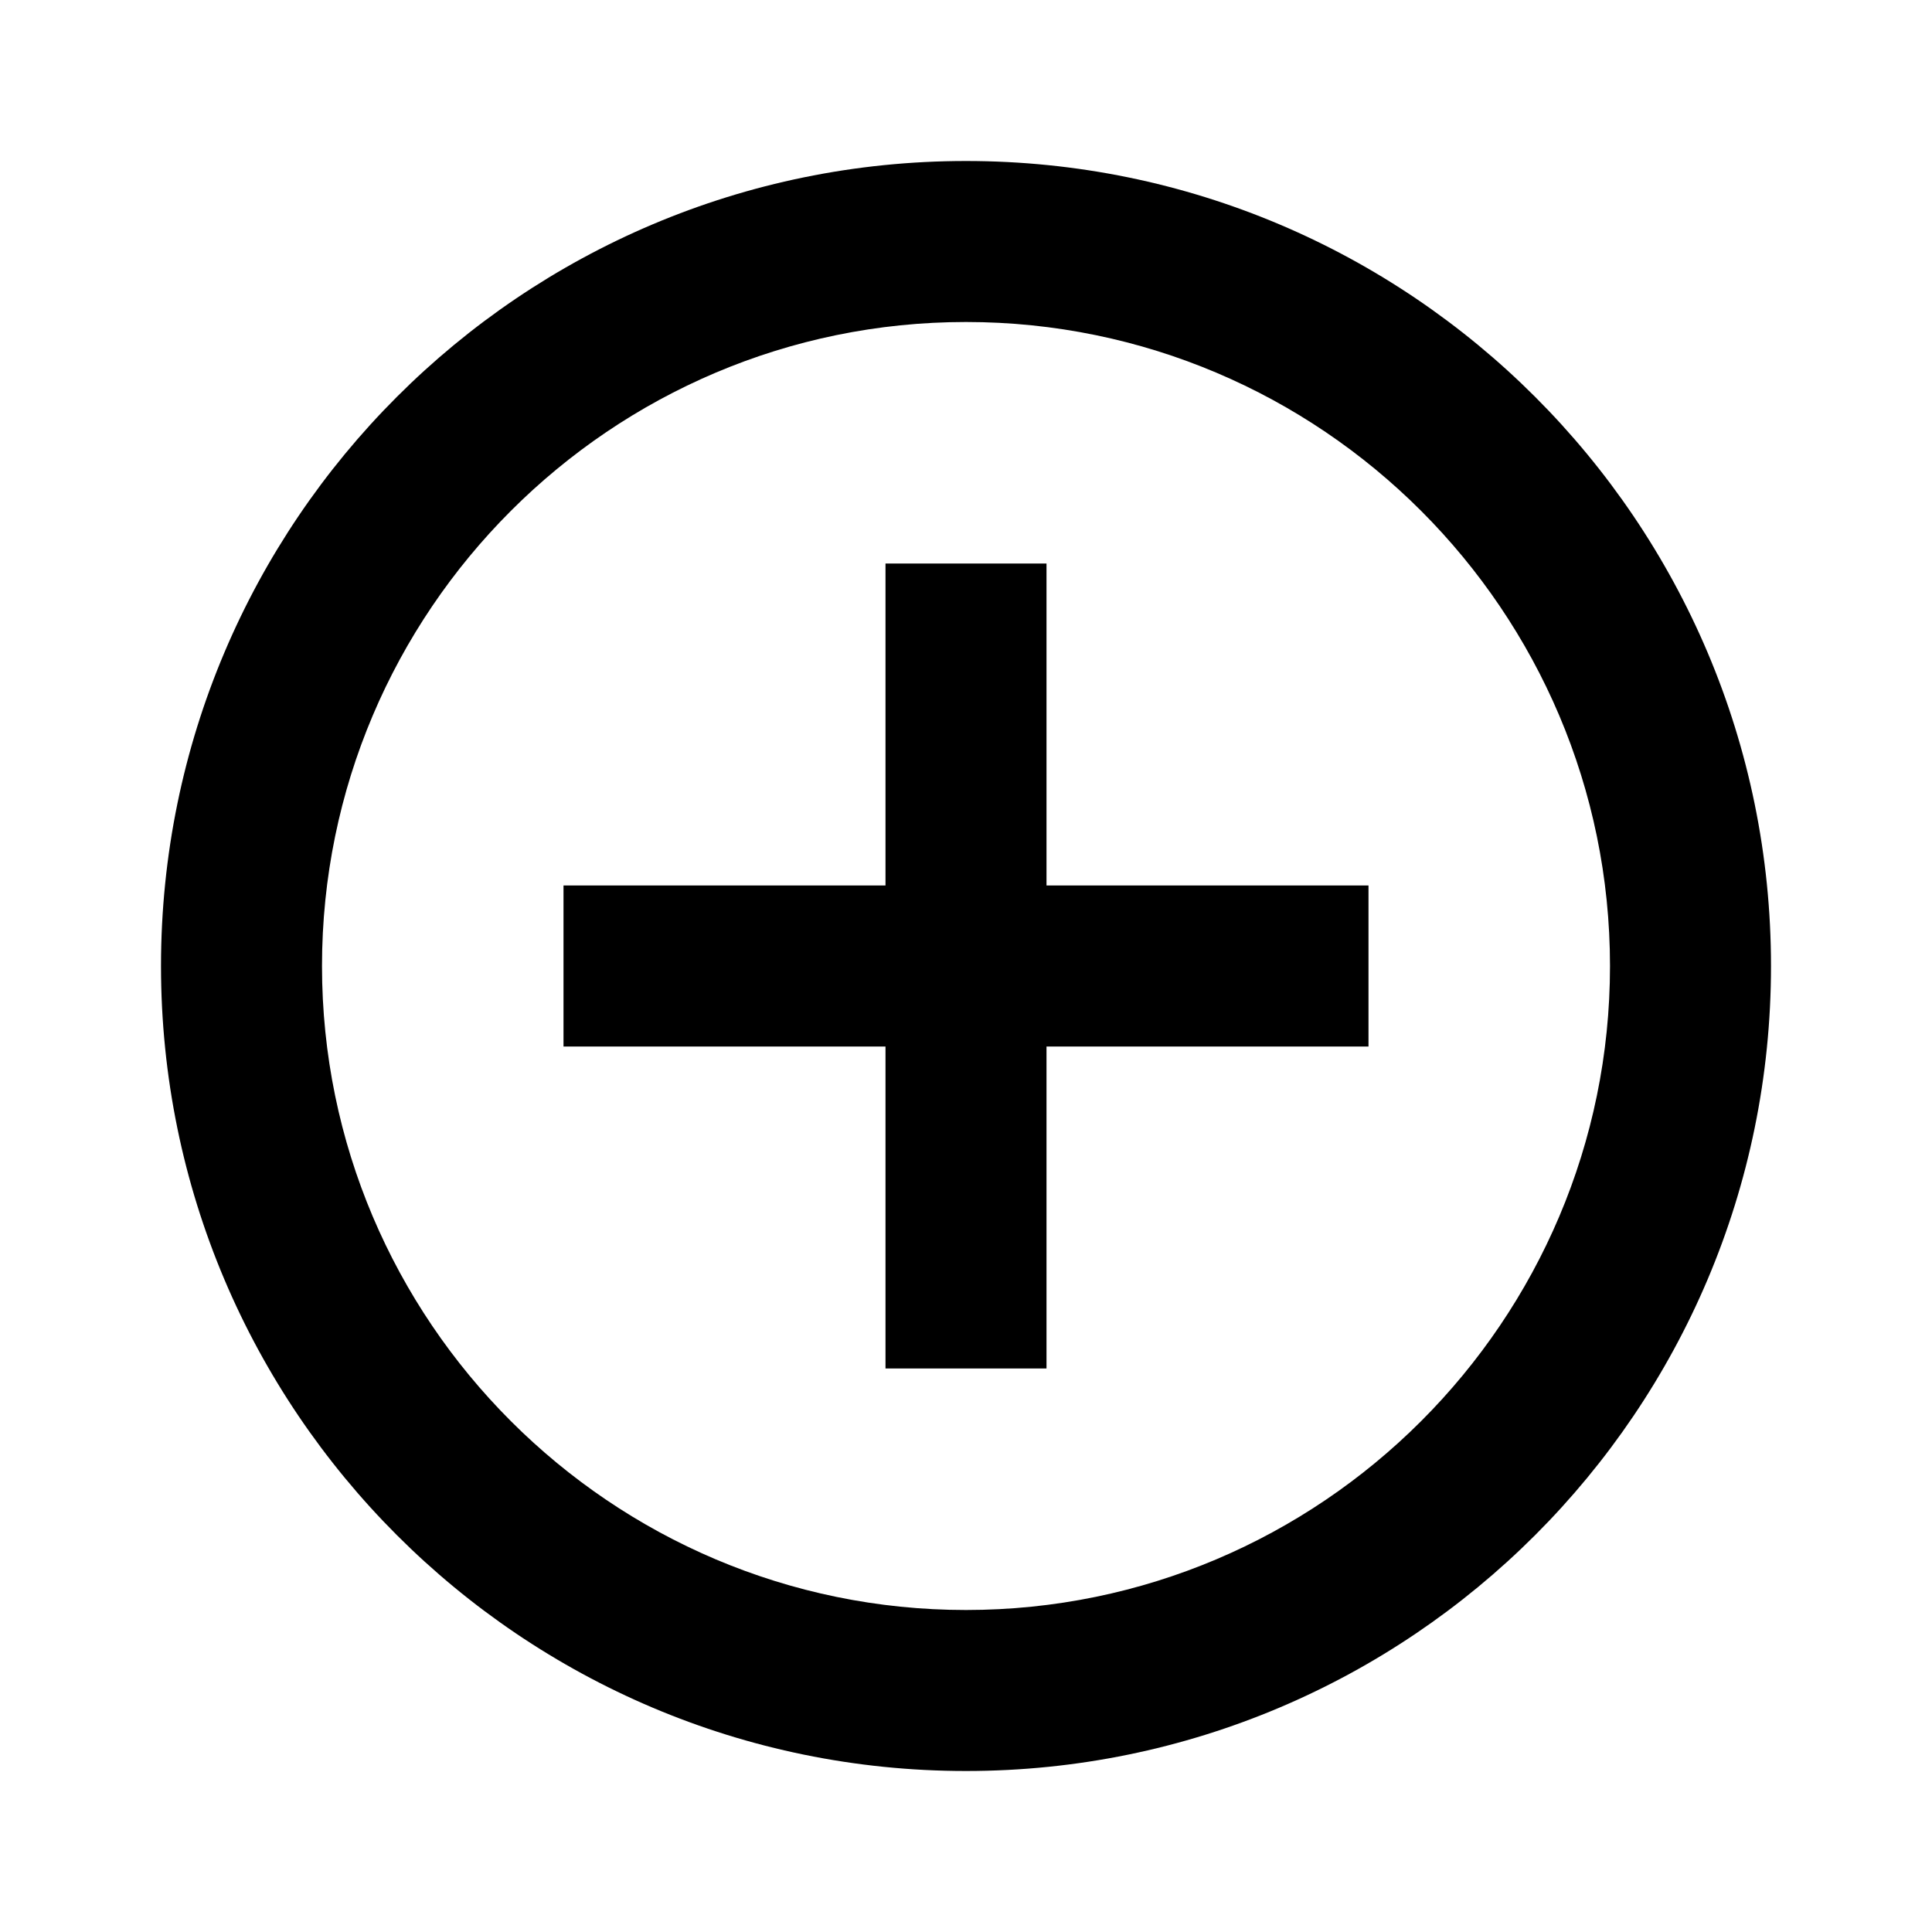
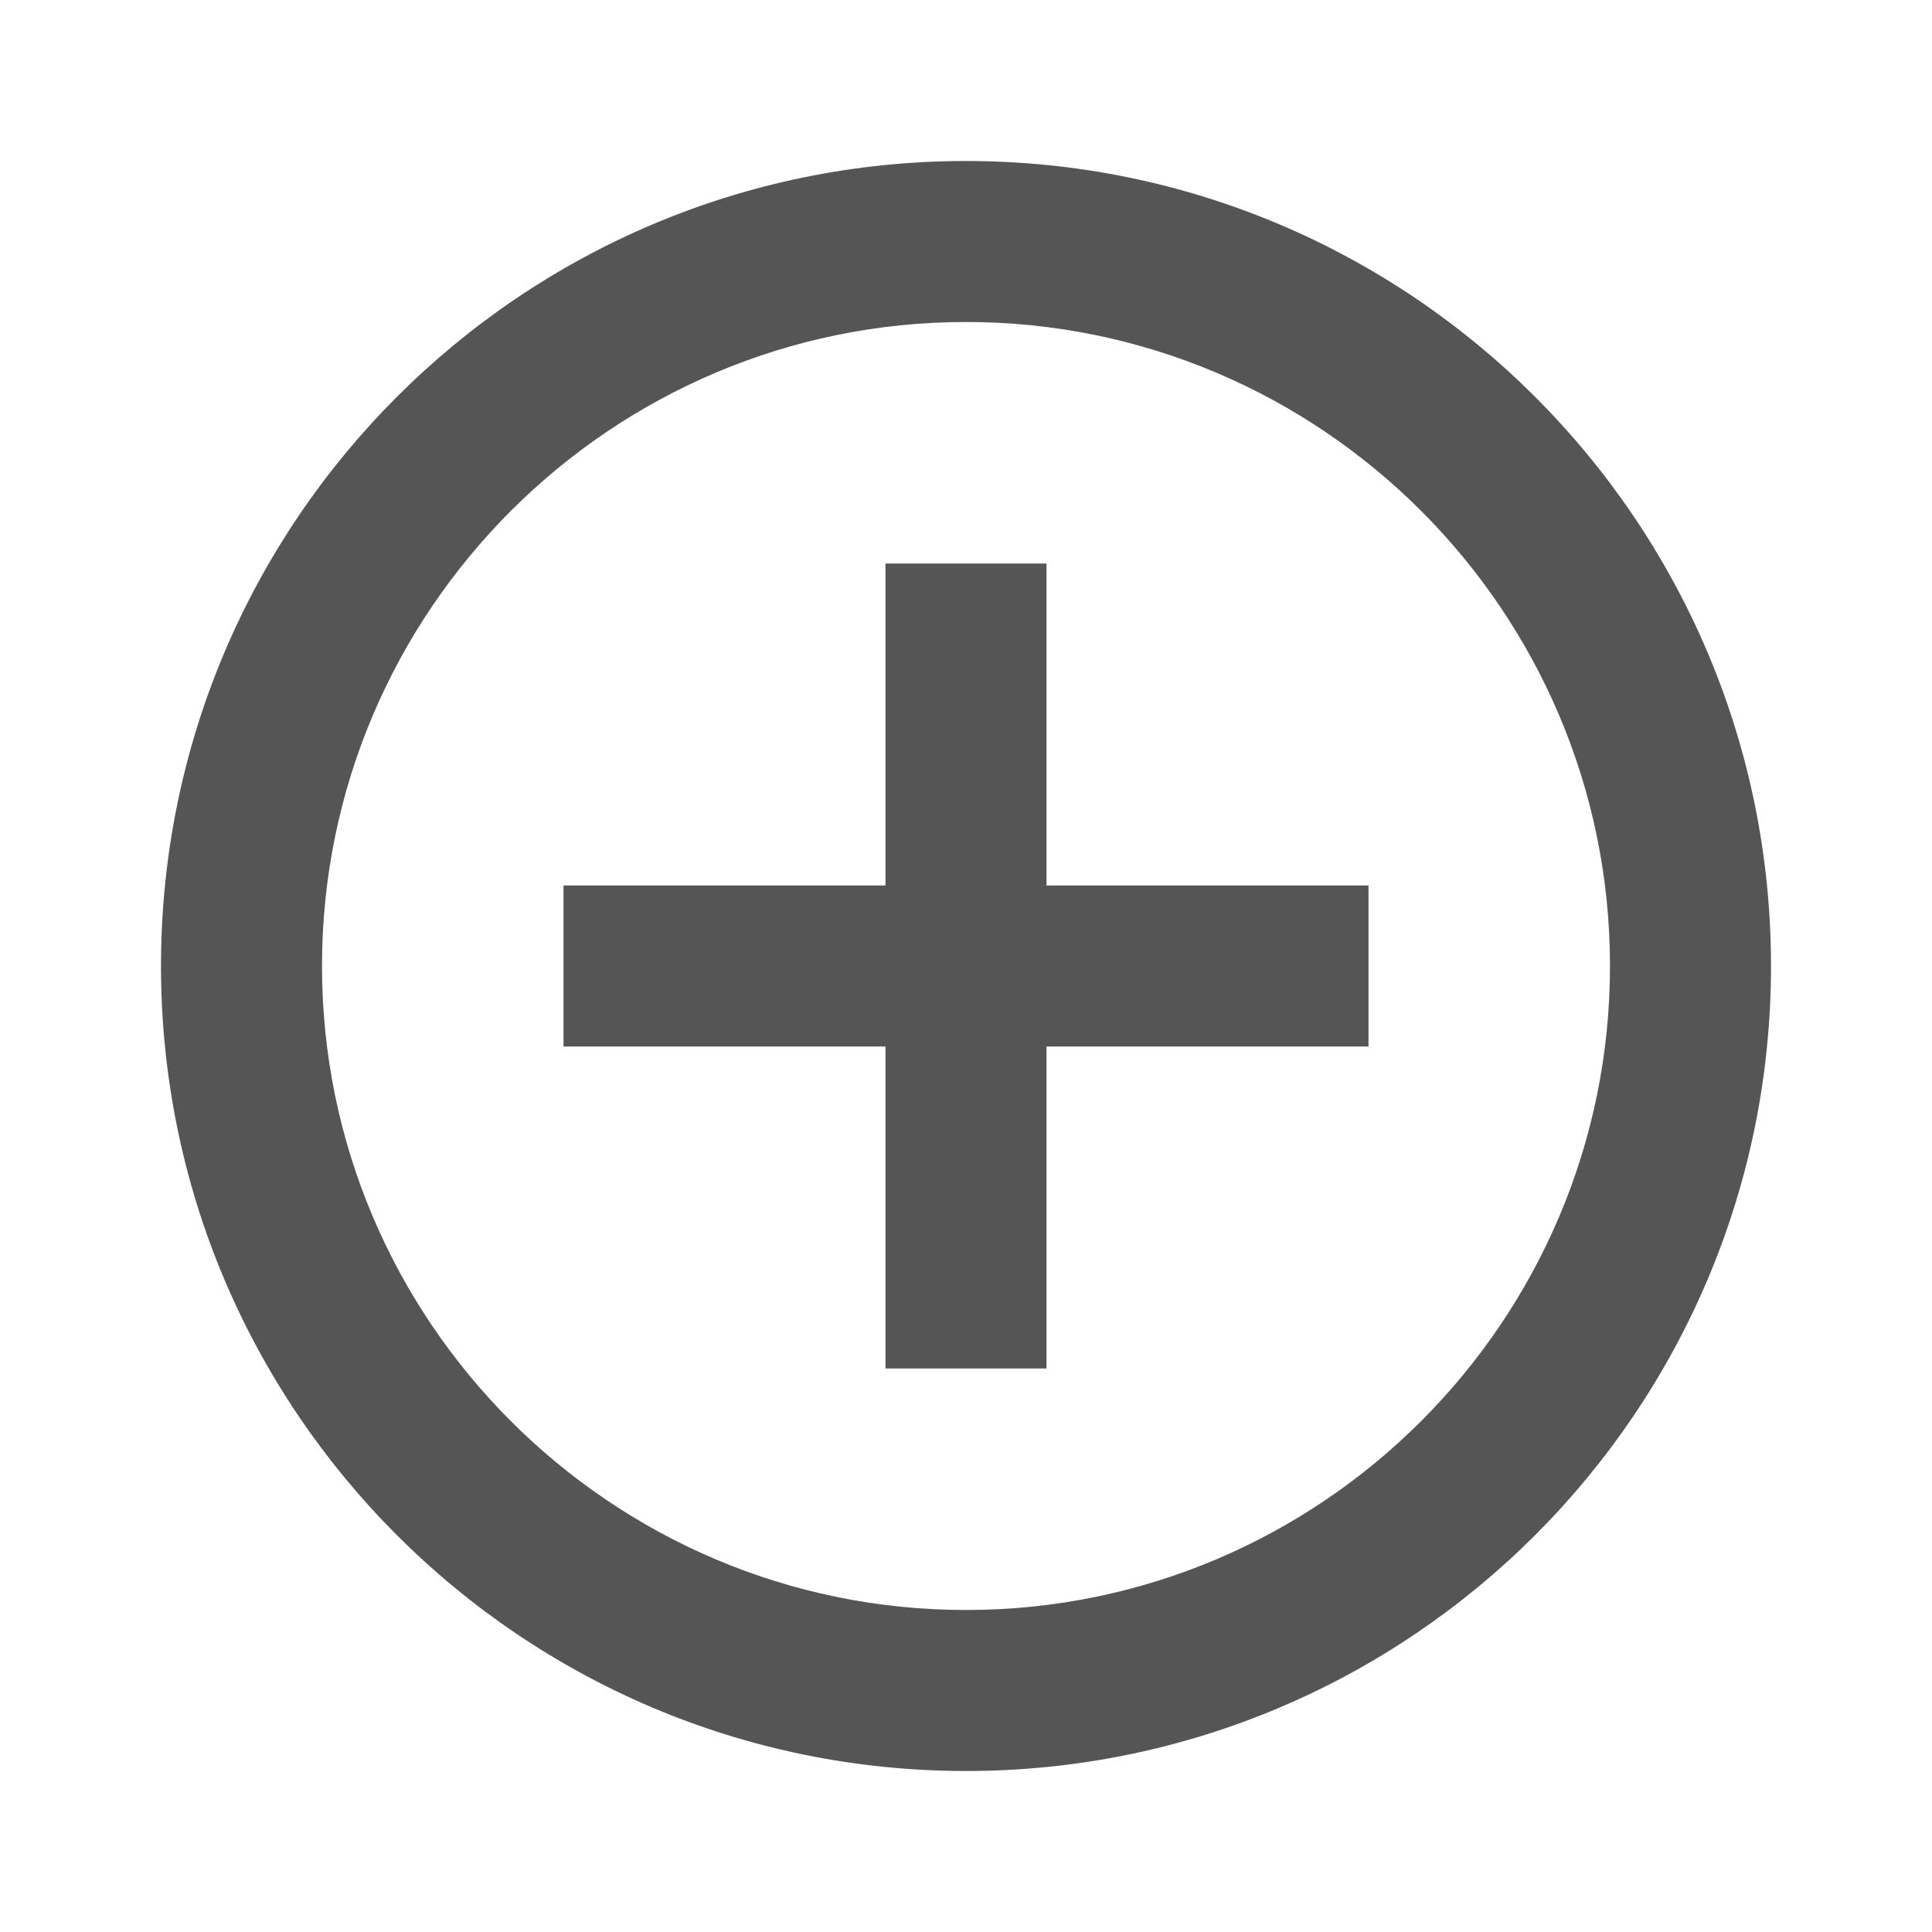
<svg xmlns="http://www.w3.org/2000/svg" viewBox="0 0 24 24" fill="black" width="18px" height="18px">
  <path d="M0 0h24v24H0z" fill="none" />
-   <path d="M13 7h-2v4H7v2h4v4h2v-4h4v-2h-4V7zm-1-5C6.48 2 2 6.48 2 12s4.48 10 10 10 10-4.48 10-10S17.52 2 12 2zm0 18c-4.41 0-8-3.59-8-8s3.59-8 8-8 8 3.59 8 8-3.59 8-8 8z" />
+   <path fill="#555555" d="M13 7h-2v4H7v2h4v4h2v-4h4v-2h-4V7zm-1-5C6.48 2 2 6.48 2 12s4.48 10 10 10 10-4.48 10-10S17.52 2 12 2zm0 18c-4.41 0-8-3.59-8-8s3.59-8 8-8 8 3.59 8 8-3.59 8-8 8z" />
</svg>
